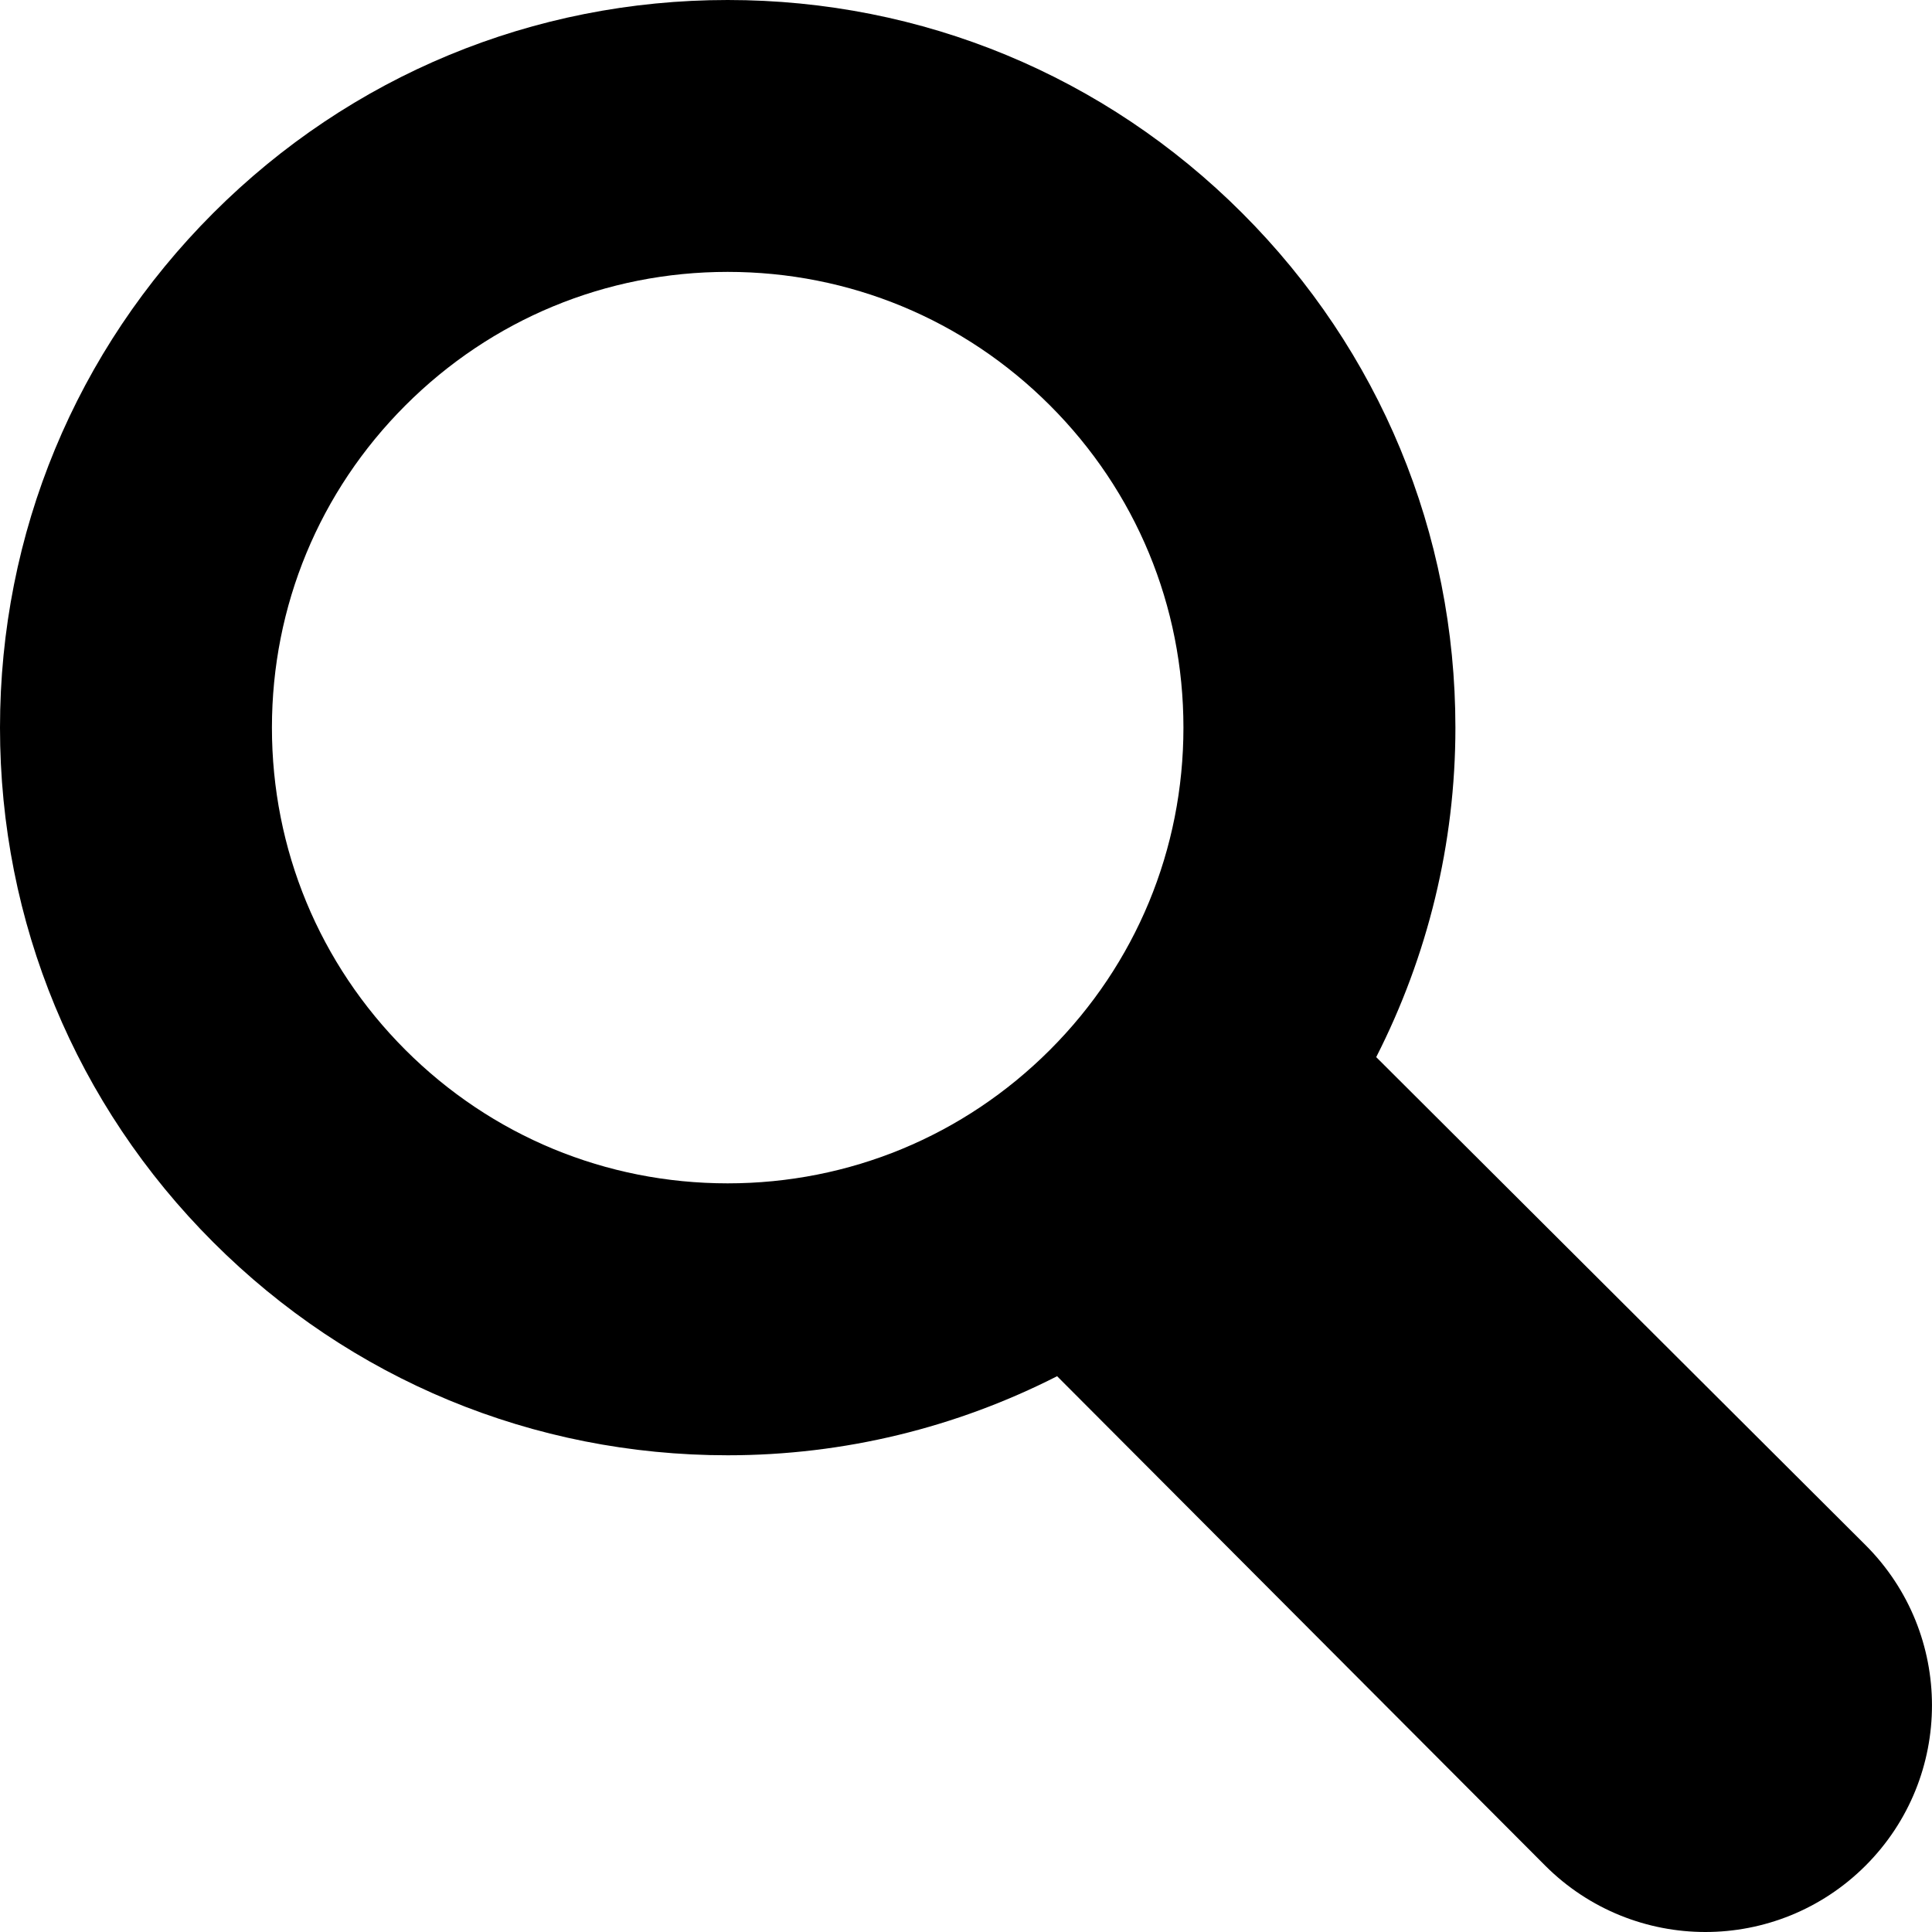
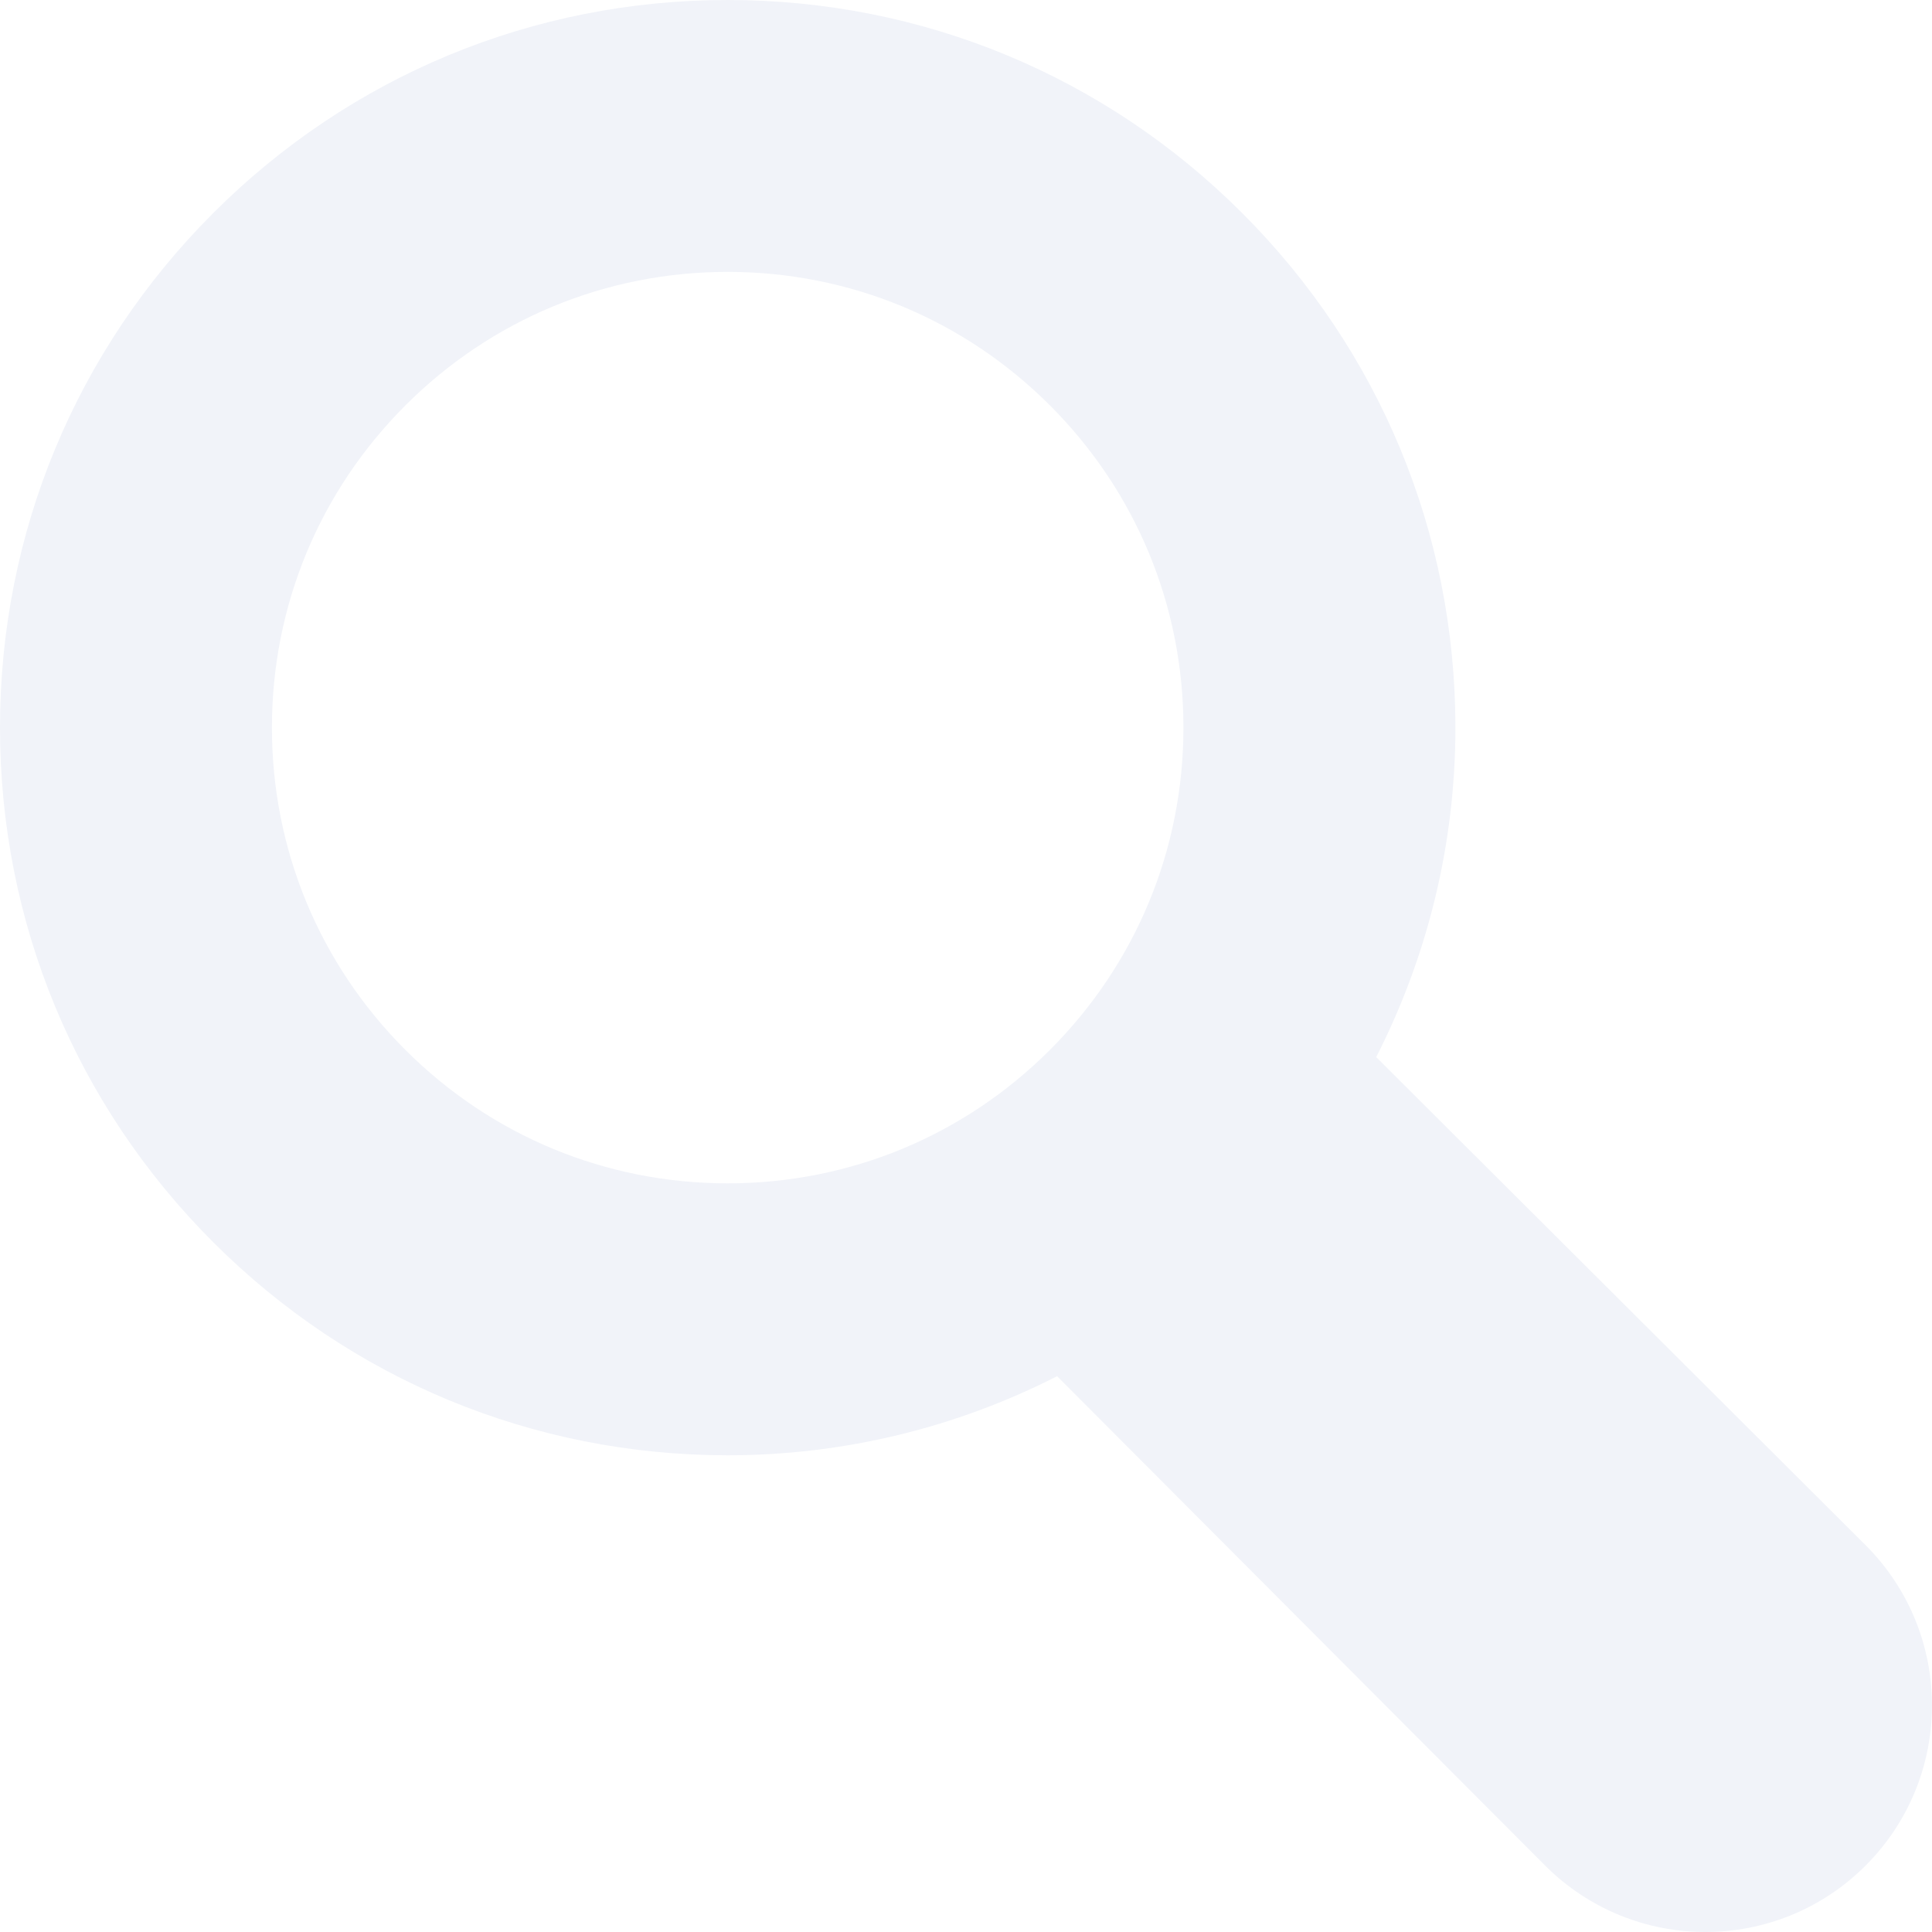
<svg xmlns="http://www.w3.org/2000/svg" version="1.1" id="Capa_1" x="0px" y="0px" width="45.008px" height="45.009px" viewBox="0 0 45.008 45.009" style="enable-background:new 0 0 45.008 45.009;" xml:space="preserve">
  <g>
-     <path d="M43.462,35.997l-11.401-11.37c1.197-2.352,1.845-4.962,1.845-7.676c0-4.528-1.765-8.785-4.966-11.986   C25.739,1.763,21.481,0,16.953,0C12.426,0,8.167,1.763,4.966,4.965C1.765,8.167,0,12.424,0,16.952   c0,4.528,1.764,8.785,4.966,11.986c3.201,3.202,7.459,4.965,11.986,4.965c2.714,0,5.325-0.646,7.675-1.842l11.371,11.402   c1.029,1.029,2.382,1.546,3.732,1.546c1.35,0,2.701-0.517,3.731-1.546C45.524,41.4,45.524,38.059,43.462,35.997z M9.444,24.459   c-2.005-2.006-3.109-4.671-3.109-7.507s1.104-5.502,3.11-7.508c2.005-2.005,4.671-3.11,7.507-3.11s5.502,1.104,7.508,3.11   c2.005,2.005,3.11,4.671,3.11,7.507s-1.105,5.502-3.11,7.508c-2.006,2.005-4.673,3.109-7.508,3.109   C14.117,27.568,11.451,26.465,9.444,24.459z" />
+     <path d="M43.462,35.997l-11.401-11.37c1.197-2.352,1.845-4.962,1.845-7.676c0-4.528-1.765-8.785-4.966-11.986   C25.739,1.763,21.481,0,16.953,0C12.426,0,8.167,1.763,4.966,4.965C1.765,8.167,0,12.424,0,16.952   c0,4.528,1.764,8.785,4.966,11.986c3.201,3.202,7.459,4.965,11.986,4.965c2.714,0,5.325-0.646,7.675-1.842l11.371,11.402   c1.029,1.029,2.382,1.546,3.732,1.546c1.35,0,2.701-0.517,3.731-1.546C45.524,41.4,45.524,38.059,43.462,35.997z M9.444,24.459   c-2.005-2.006-3.109-4.671-3.109-7.507s1.104-5.502,3.11-7.508c2.005-2.005,4.671-3.11,7.507-3.11s5.502,1.104,7.508,3.11   c2.005,2.005,3.11,4.671,3.11,7.507s-1.105,5.502-3.11,7.508c-2.006,2.005-4.673,3.109-7.508,3.109   C14.117,27.568,11.451,26.465,9.444,24.459z" fill="#F1F3F9" />
  </g>
  <g>
</g>
  <g>
</g>
  <g>
</g>
  <g>
</g>
  <g>
</g>
  <g>
</g>
  <g>
</g>
  <g>
</g>
  <g>
</g>
  <g>
</g>
  <g>
</g>
  <g>
</g>
  <g>
</g>
  <g>
</g>
  <g>
</g>
</svg>
